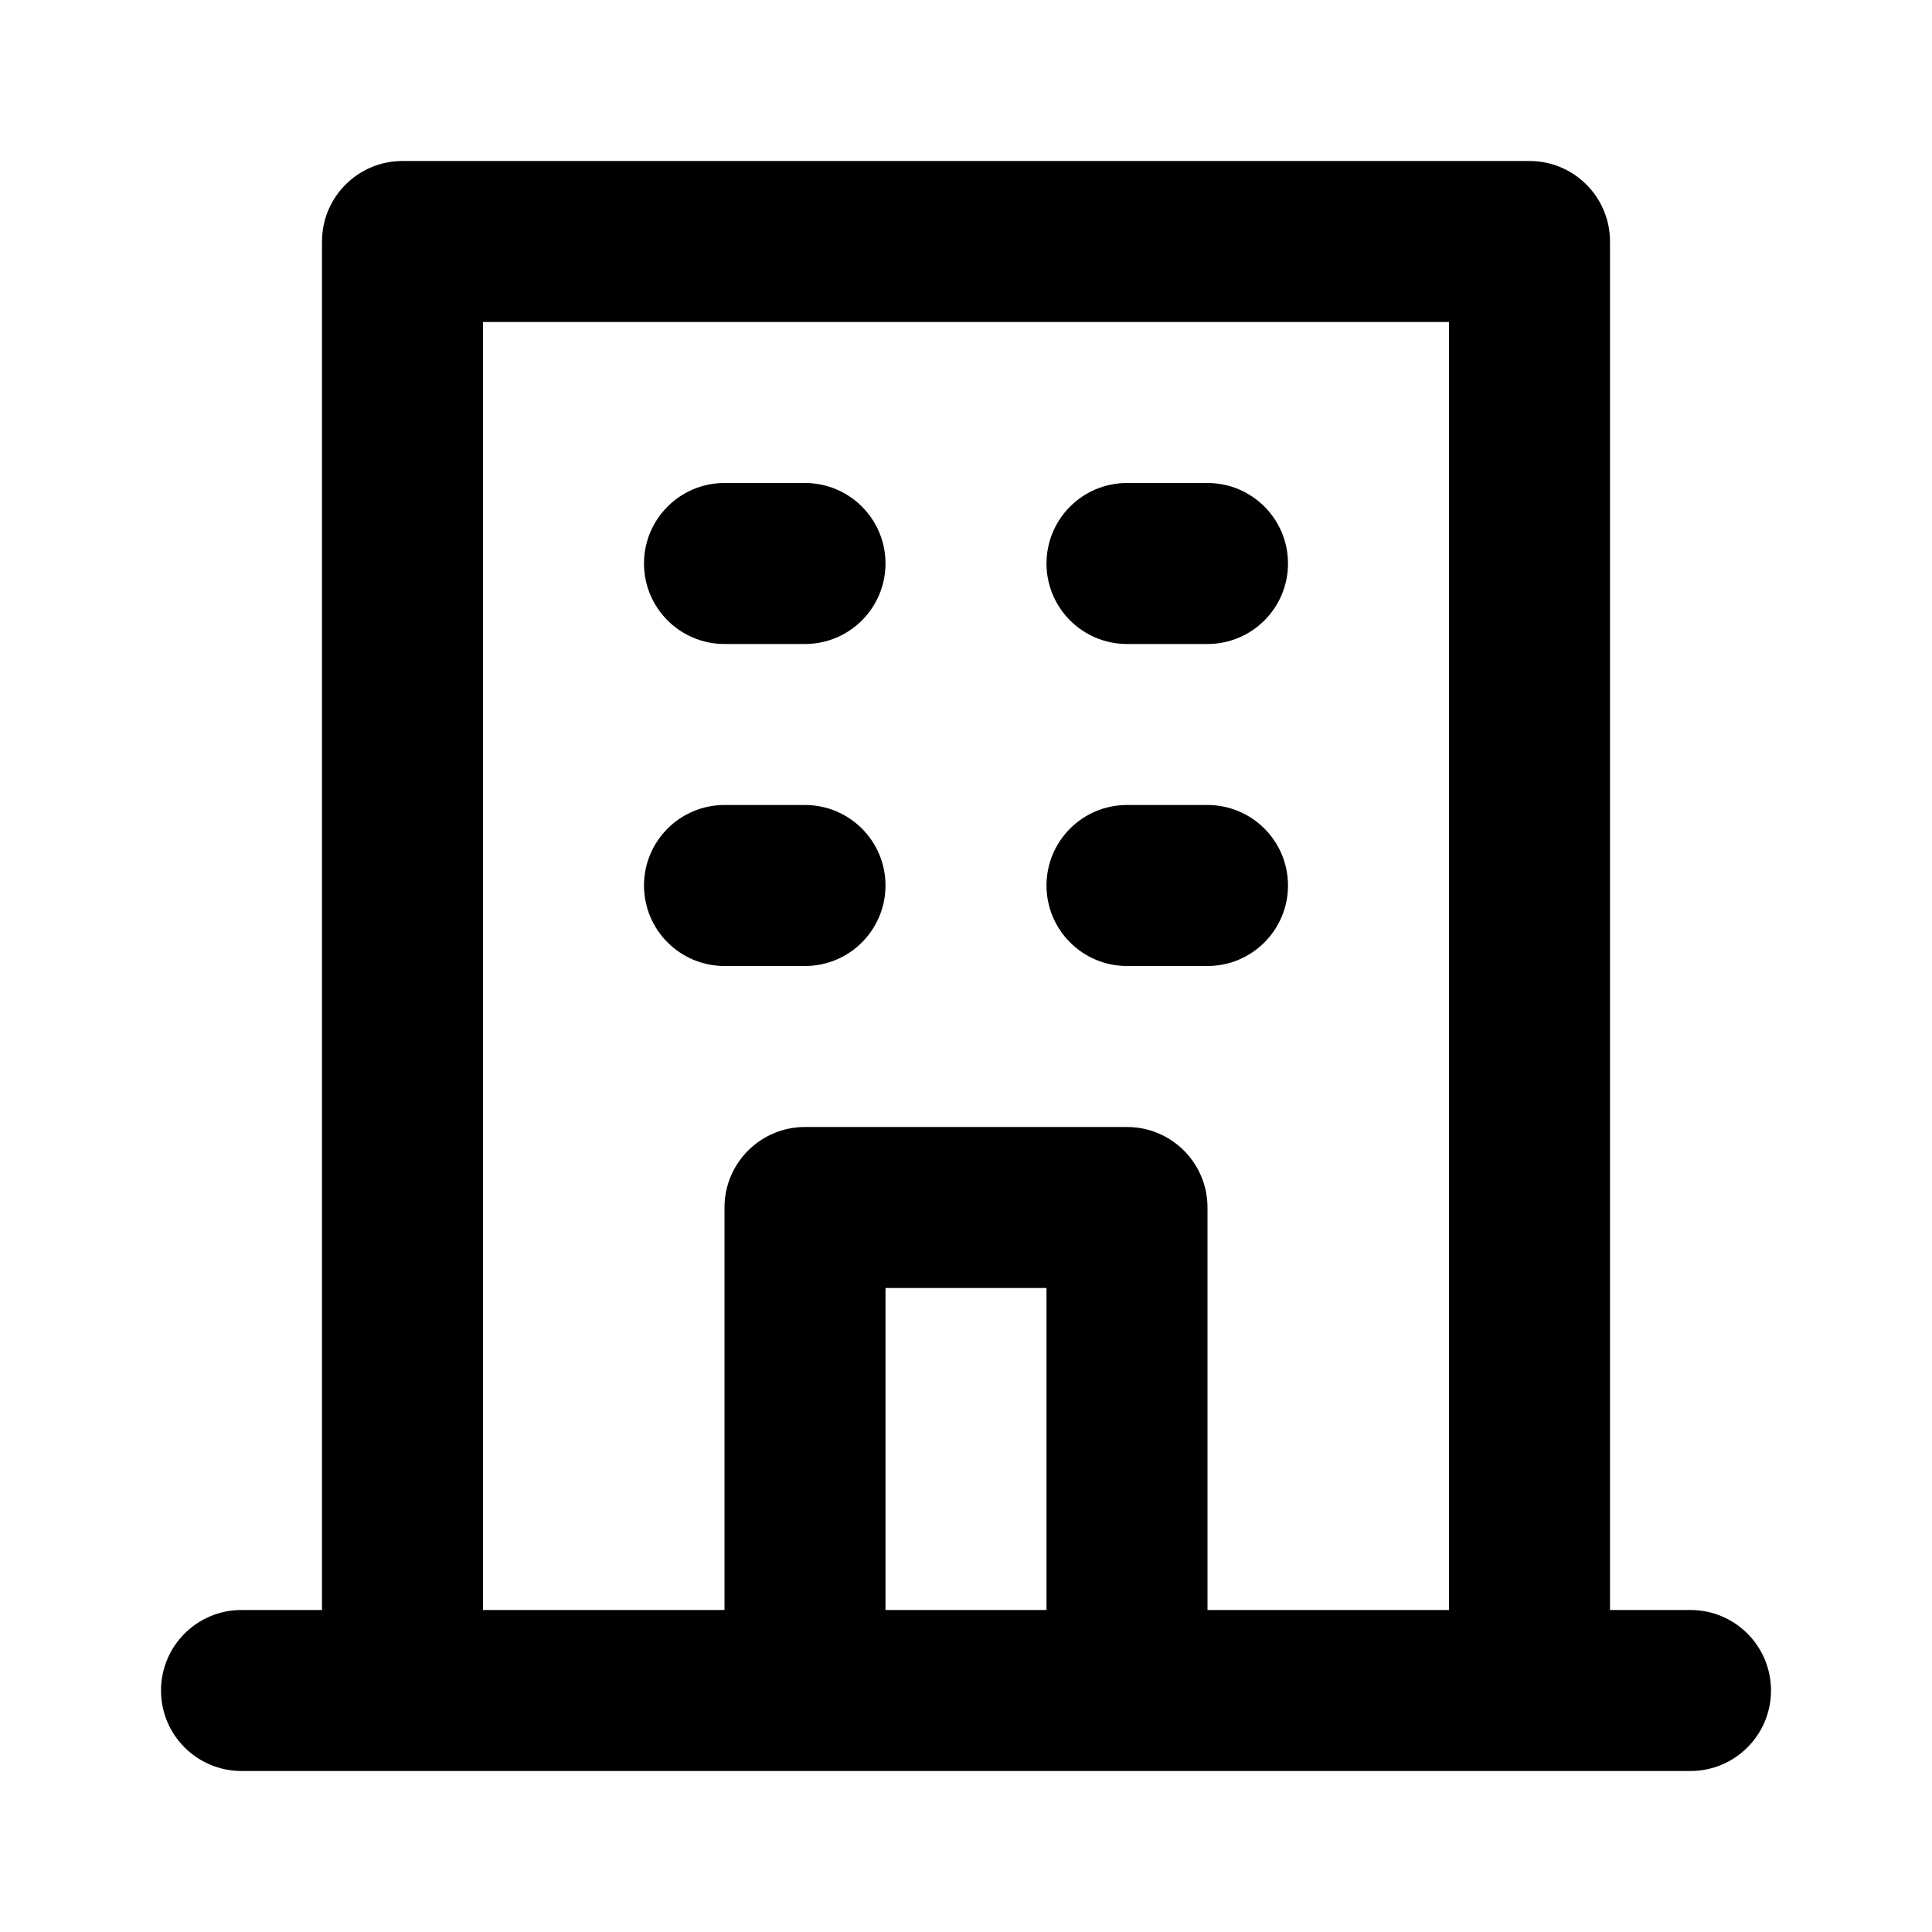
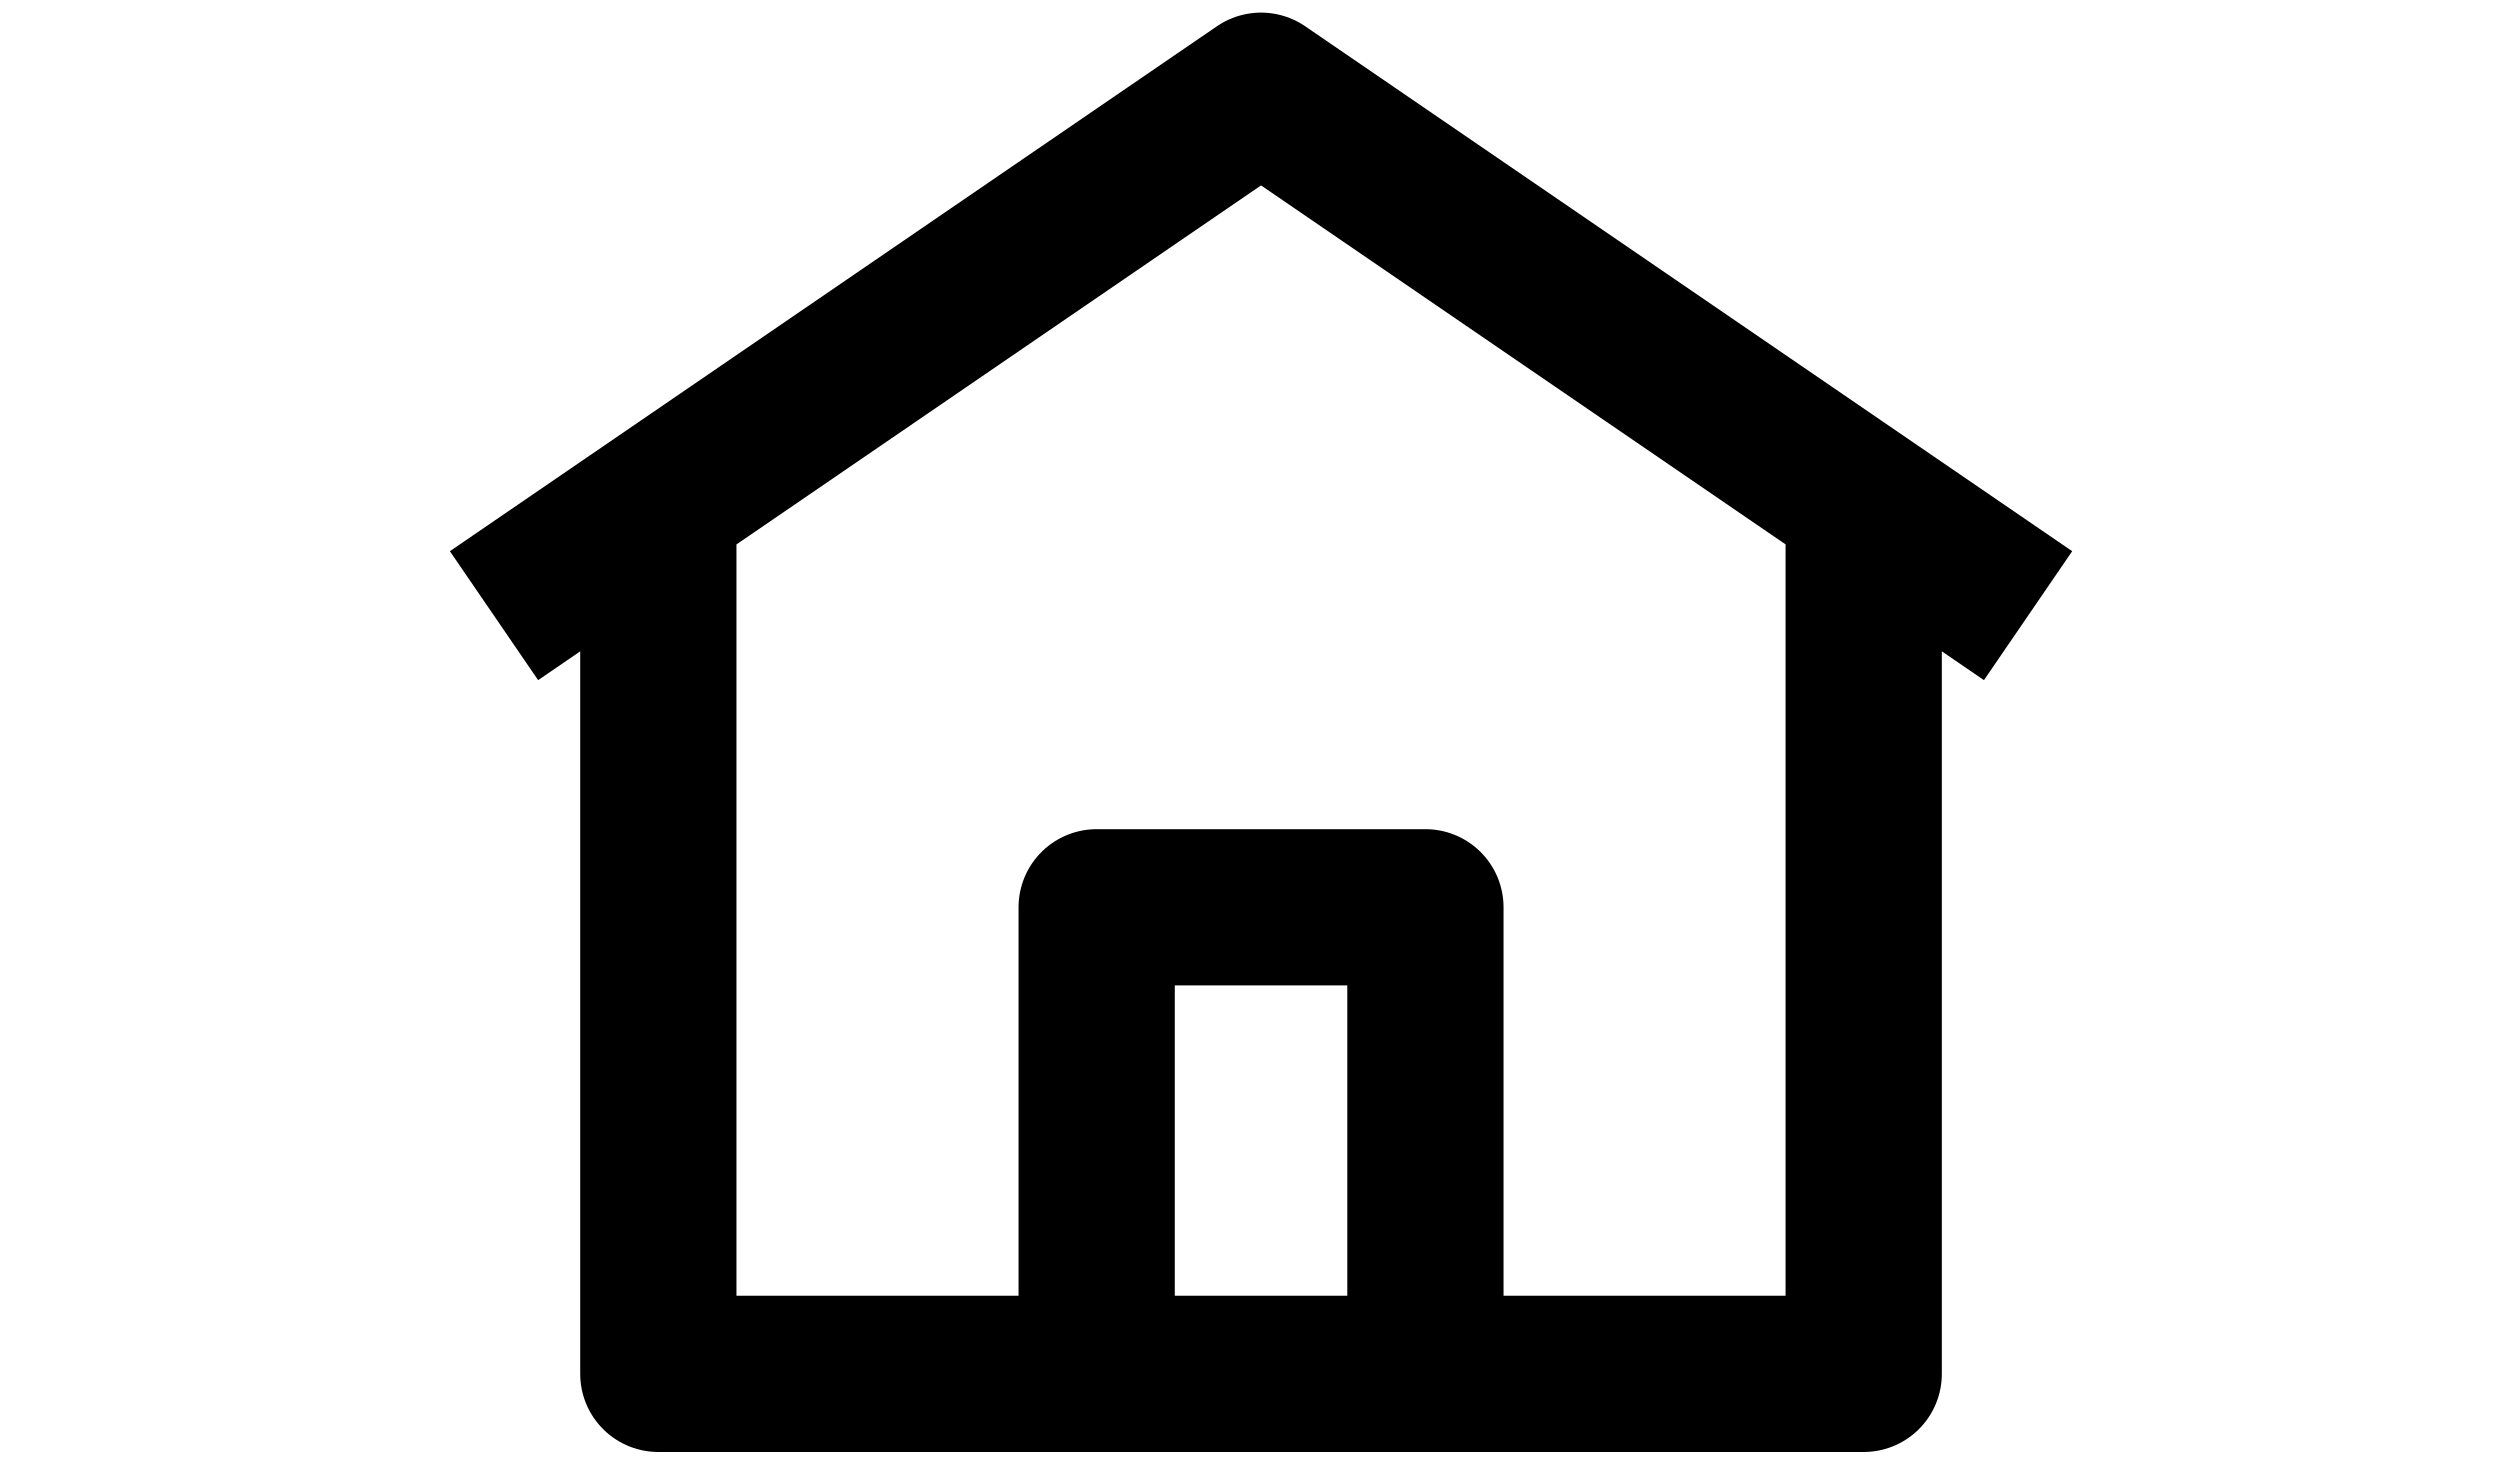
- <svg xmlns="http://www.w3.org/2000/svg" width="48" height="48" viewBox="0 0 24 24">
-   <path fill="currentColor" d="M14 8h1a1 1 0 0 0 0-2h-1a1 1 0 0 0 0 2m0 4h1a1 1 0 0 0 0-2h-1a1 1 0 0 0 0 2M9 8h1a1 1 0 0 0 0-2H9a1 1 0 0 0 0 2m0 4h1a1 1 0 0 0 0-2H9a1 1 0 0 0 0 2m12 8h-1V3a1 1 0 0 0-1-1H5a1 1 0 0 0-1 1v17H3a1 1 0 0 0 0 2h18a1 1 0 0 0 0-2m-8 0h-2v-4h2Zm5 0h-3v-5a1 1 0 0 0-1-1h-4a1 1 0 0 0-1 1v5H6V4h12Z" />
+ <svg xmlns="http://www.w3.org/2000/svg" width="48" height="28">
+   <g>
+     <path stroke="currentColor" stroke-width="3" id="svg_1" d="m9.485,11.821l14.727,-10.079l14.727,10.079m-3.156,-2.24l0,16.797l-23.143,0l0,-16.797m8.416,7.839l6.312,0l0,8.959l-6.312,0l0,-8.959z" stroke-linejoin="round" fill="none" />
+   </g>
</svg>
